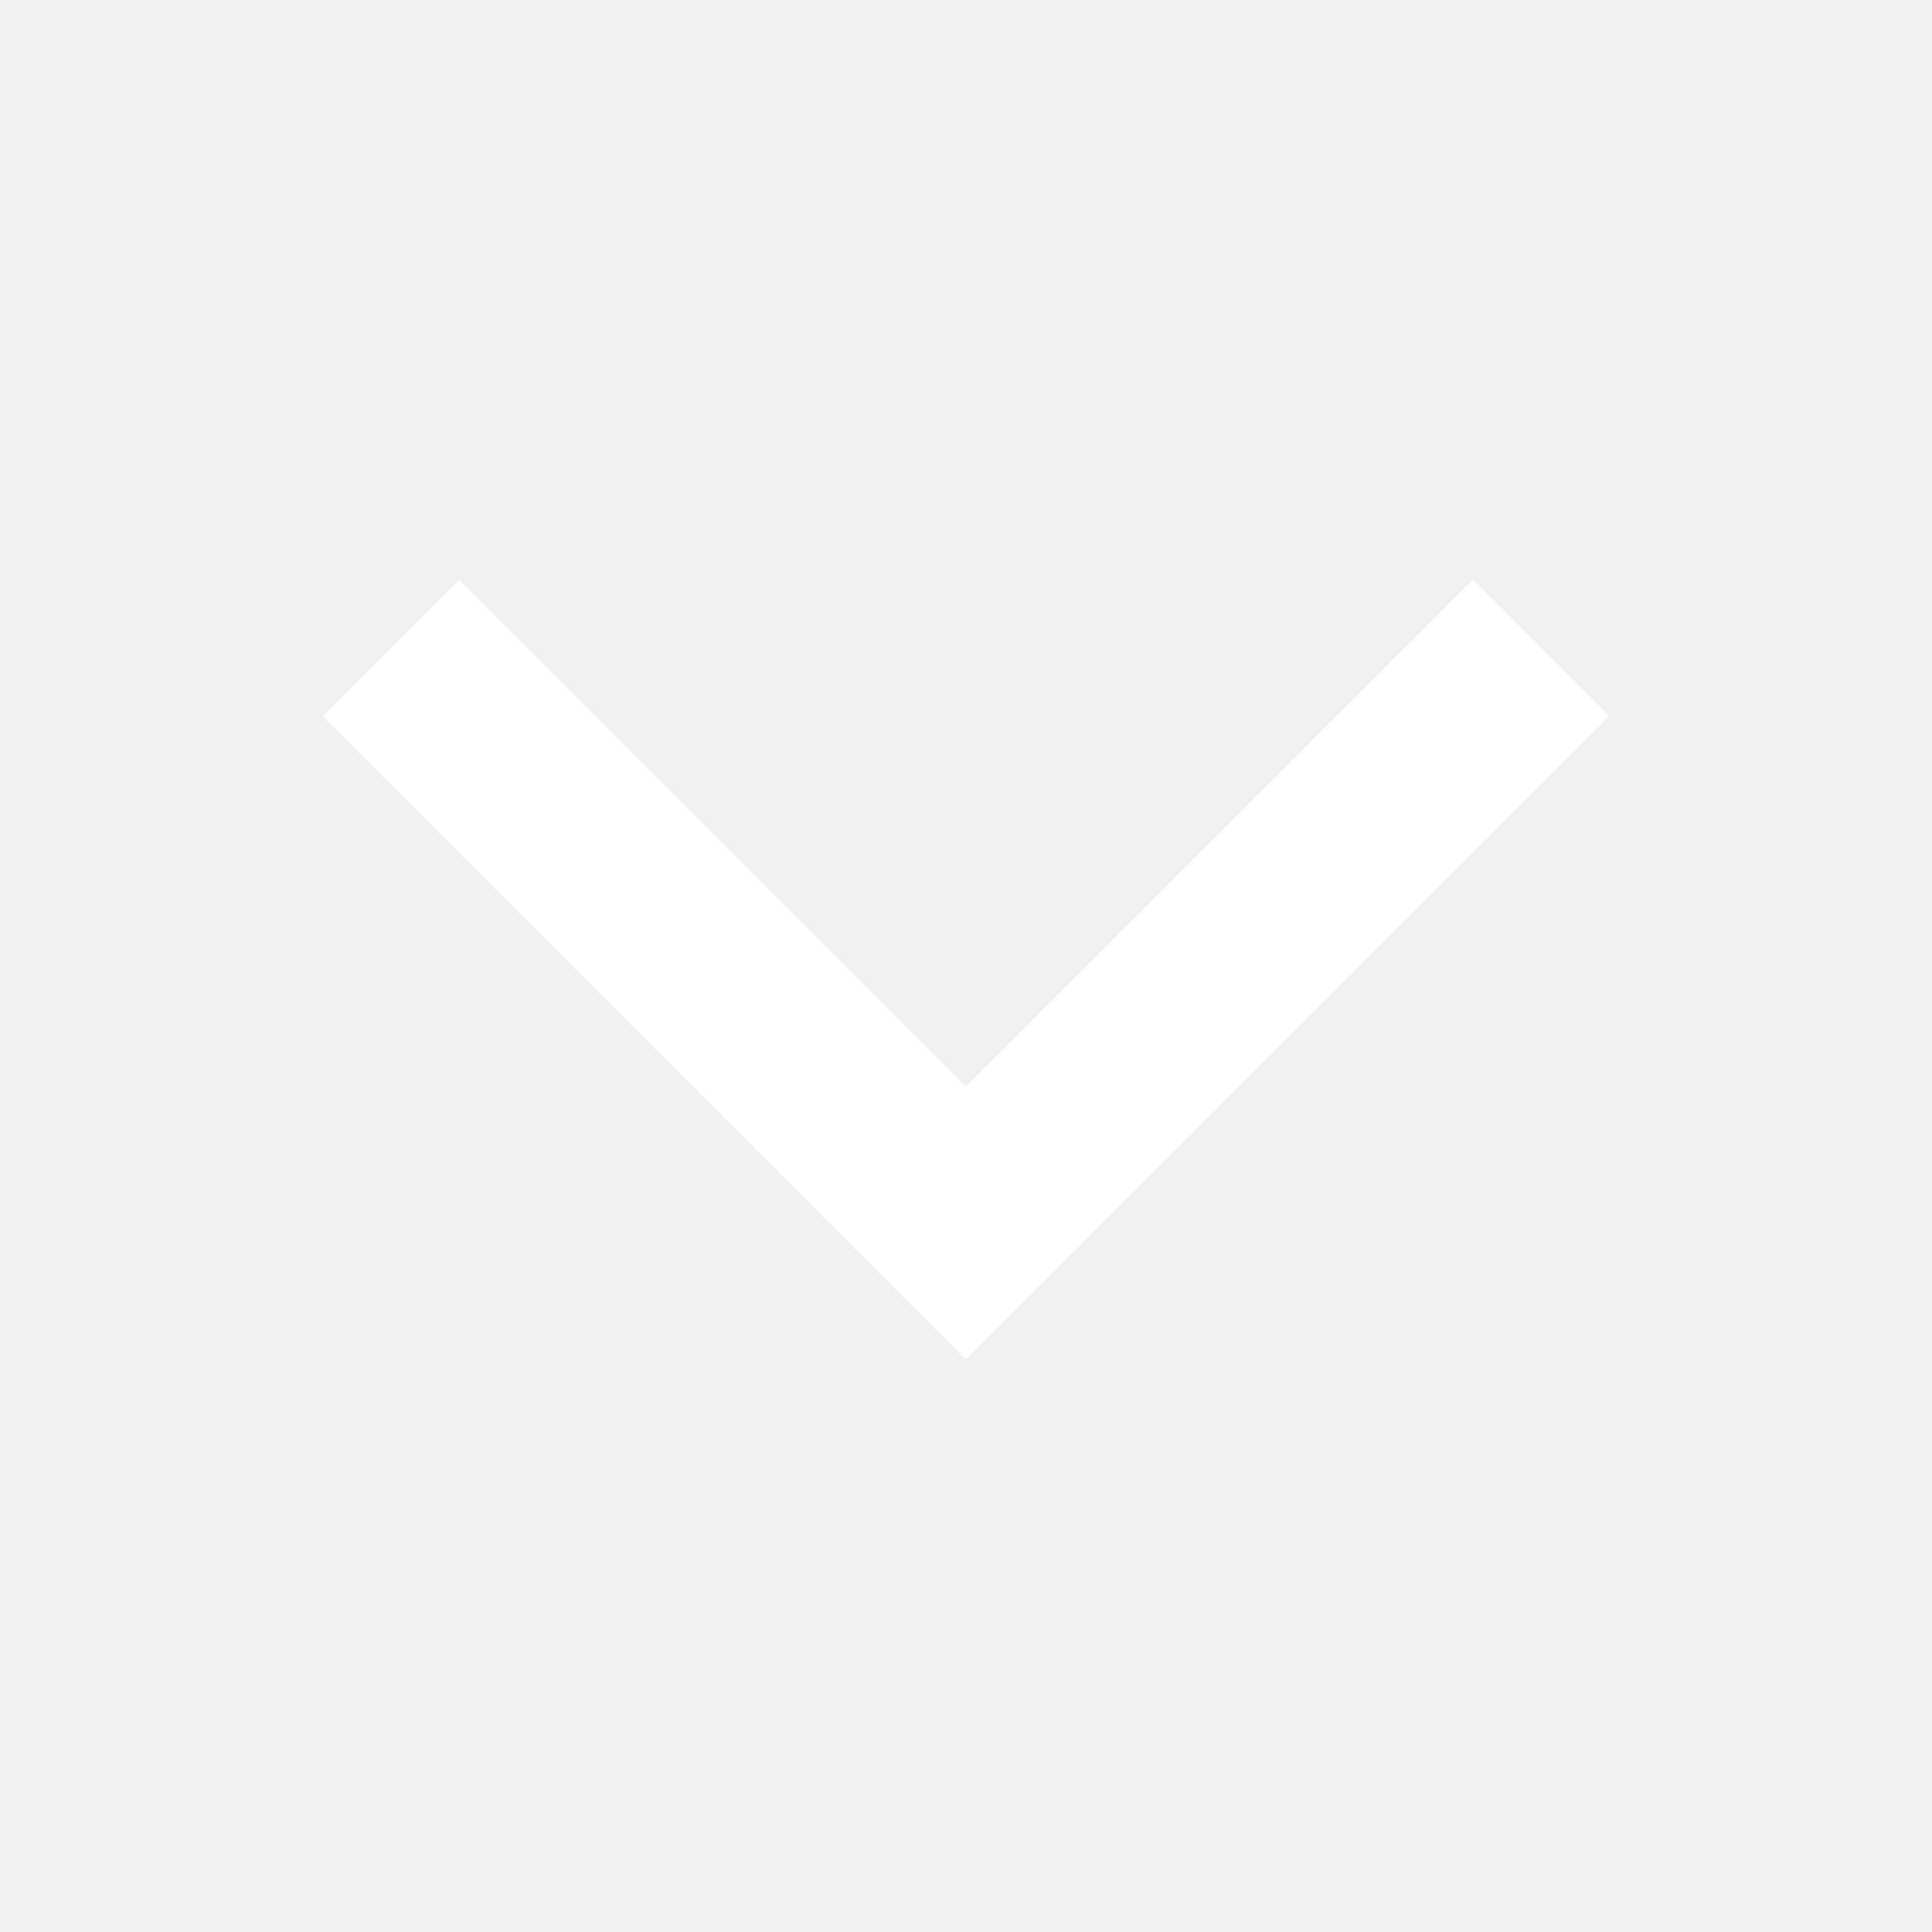
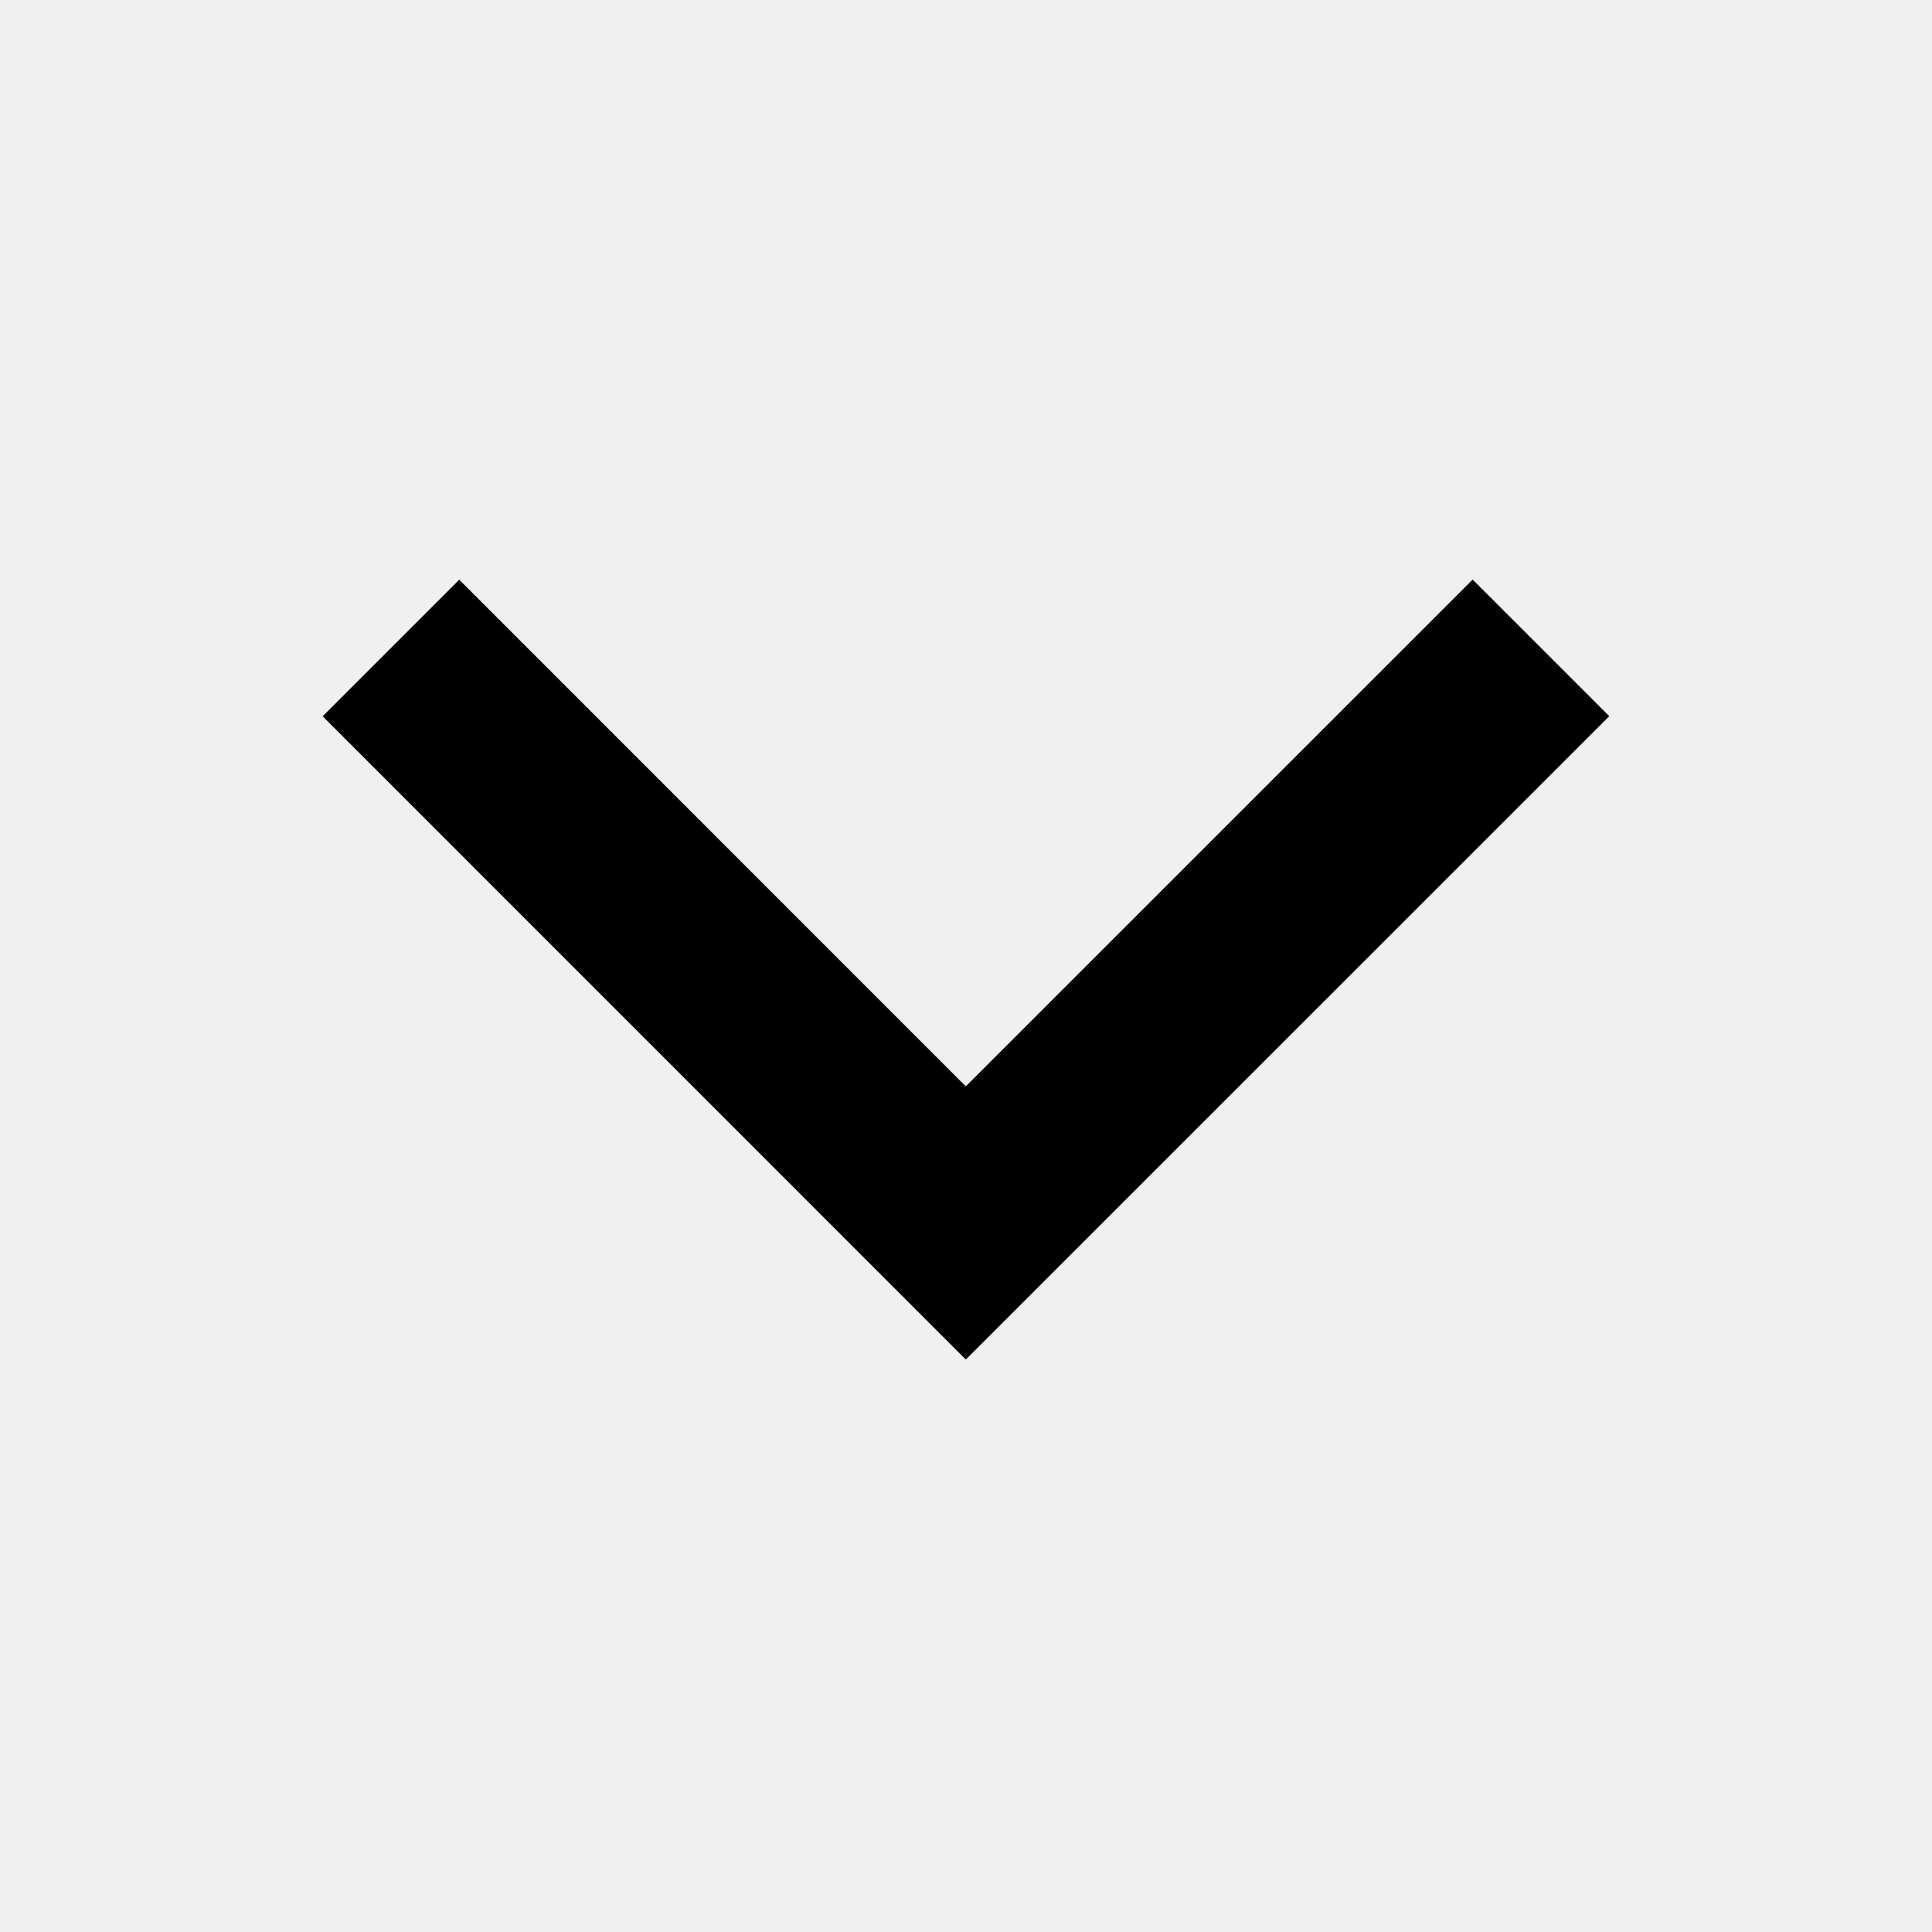
<svg xmlns="http://www.w3.org/2000/svg" width="20px" height="20px" viewBox="0 0 20 20" version="1.1">
  <defs />
  <g id="Page-1" stroke="none" stroke-width="1" fill="none" fill-rule="evenodd">
-     <g id="down-angle" fill="white">
+     <g id="down-angle" fill="black">
      <polygon id="Page-1" points="15.245 6 9.998 11.246 4.754 6.001 3.34 7.415 9.998 14.074 16.659 7.414" />
    </g>
  </g>
</svg>
